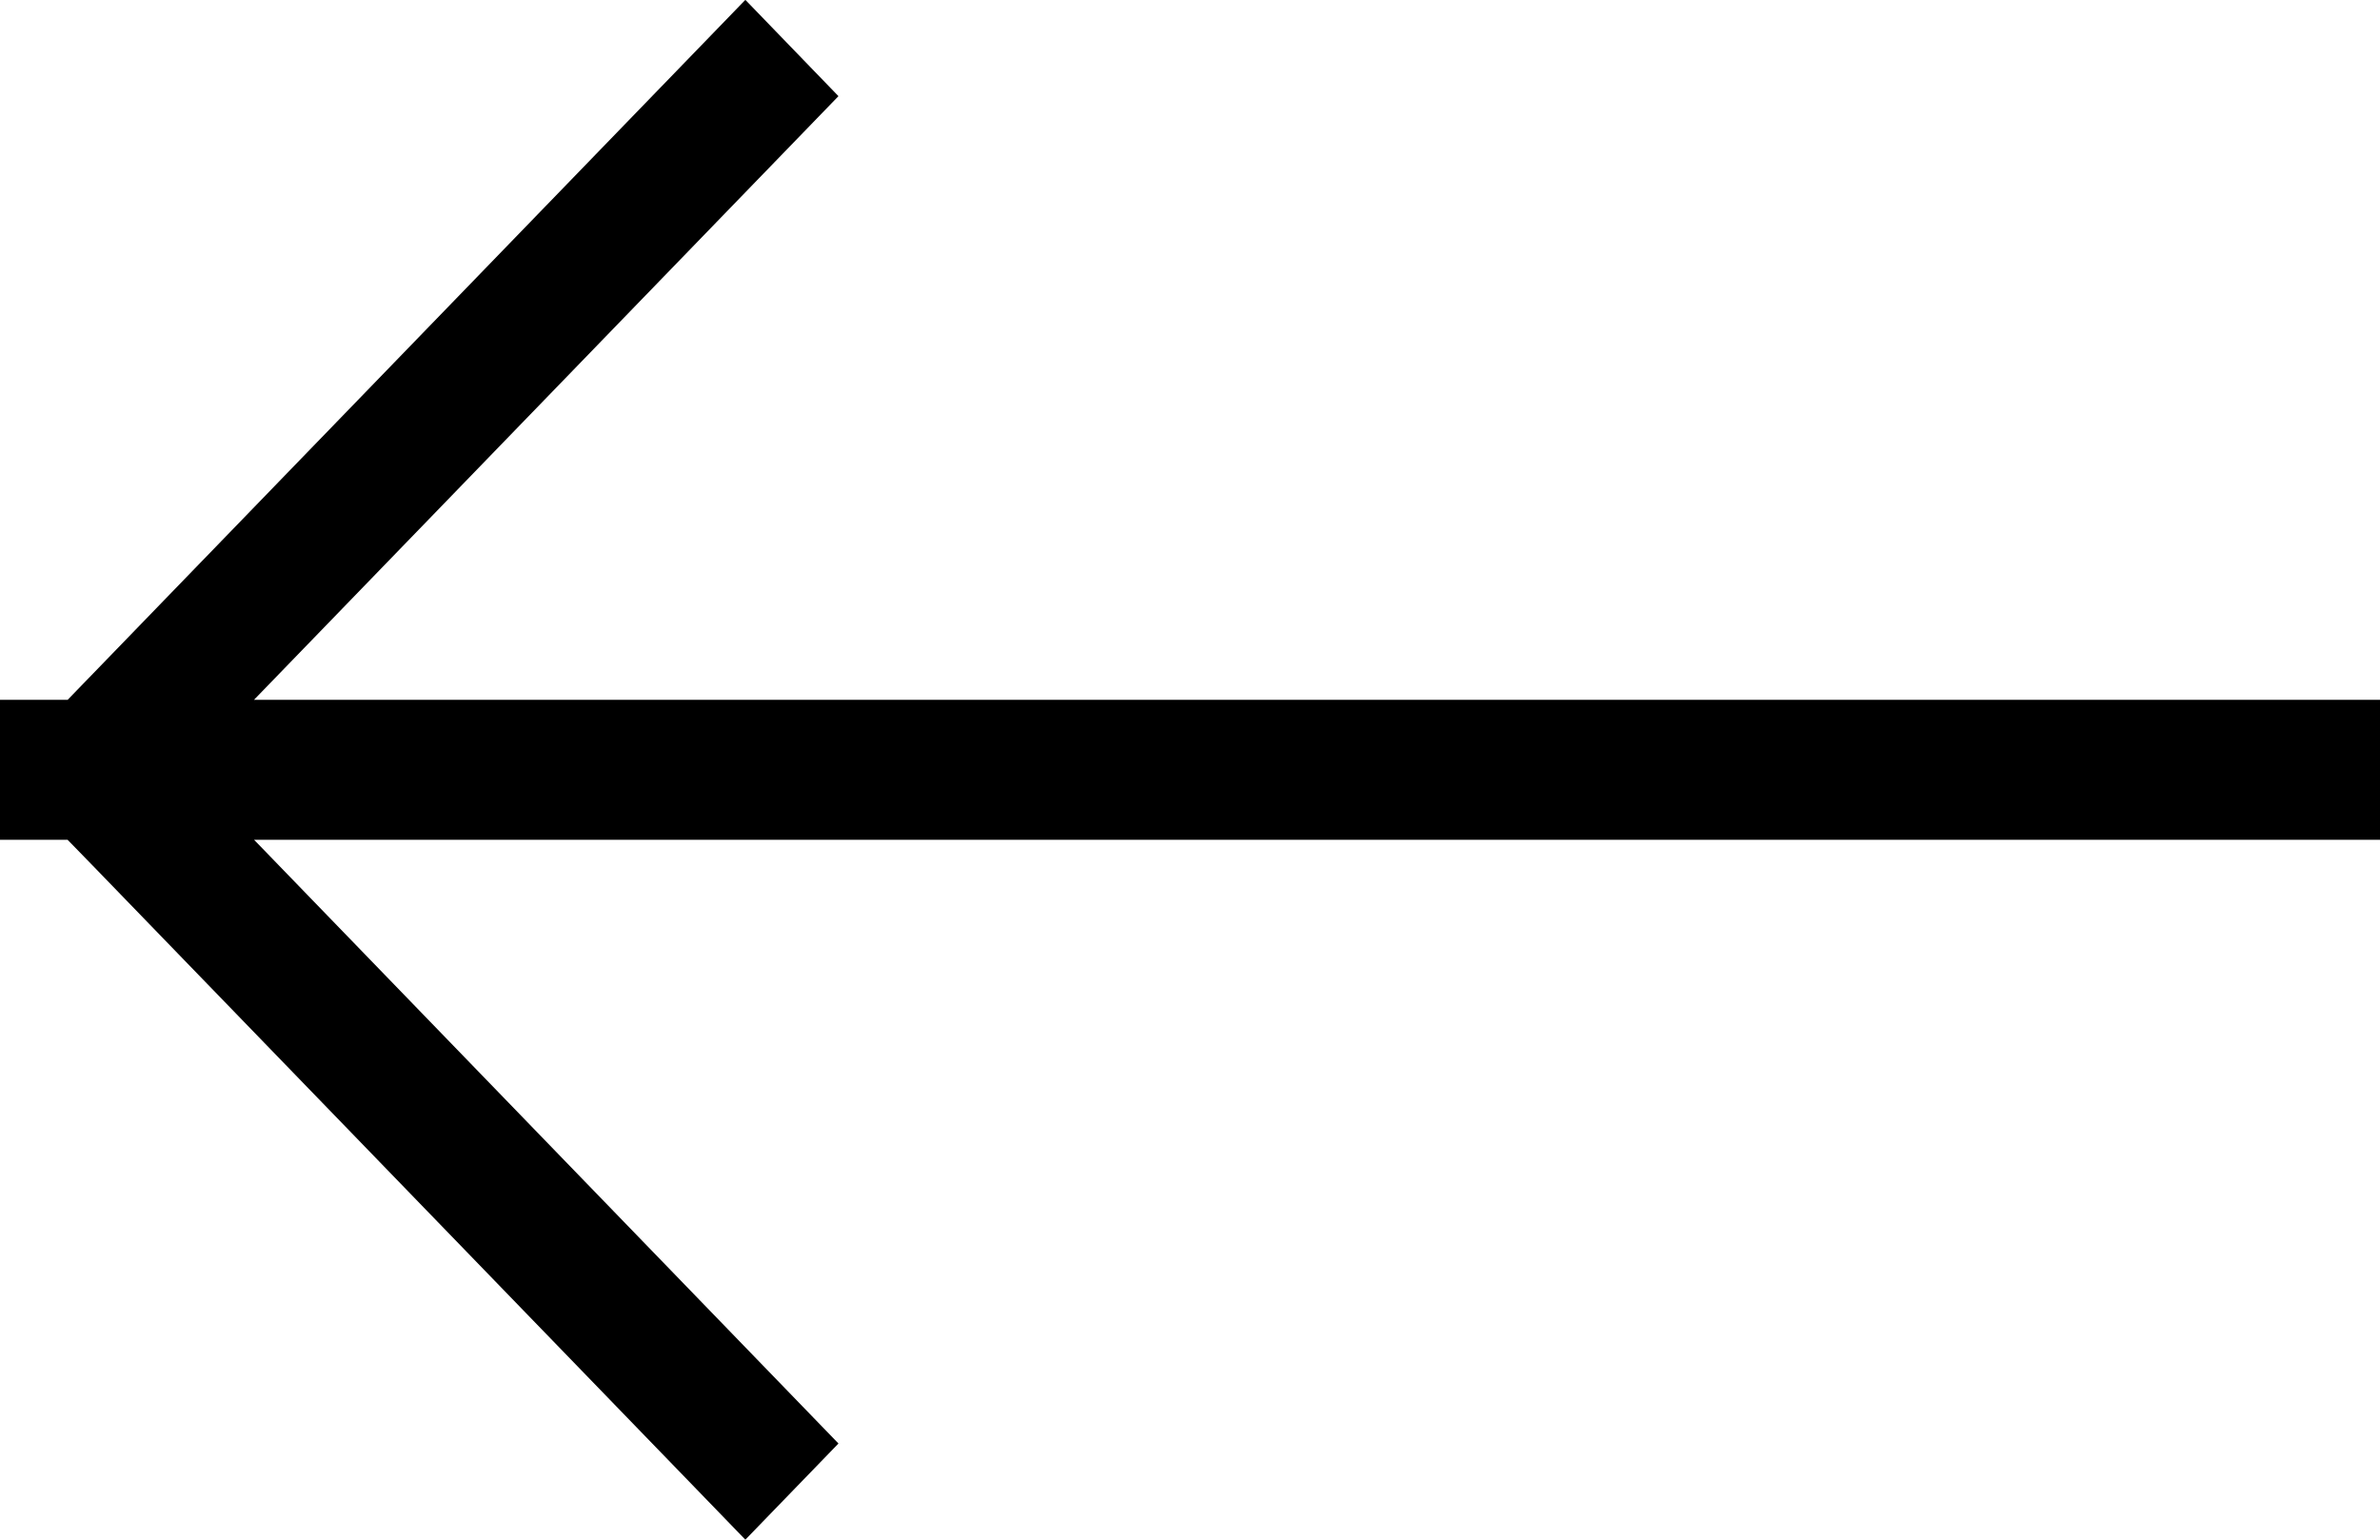
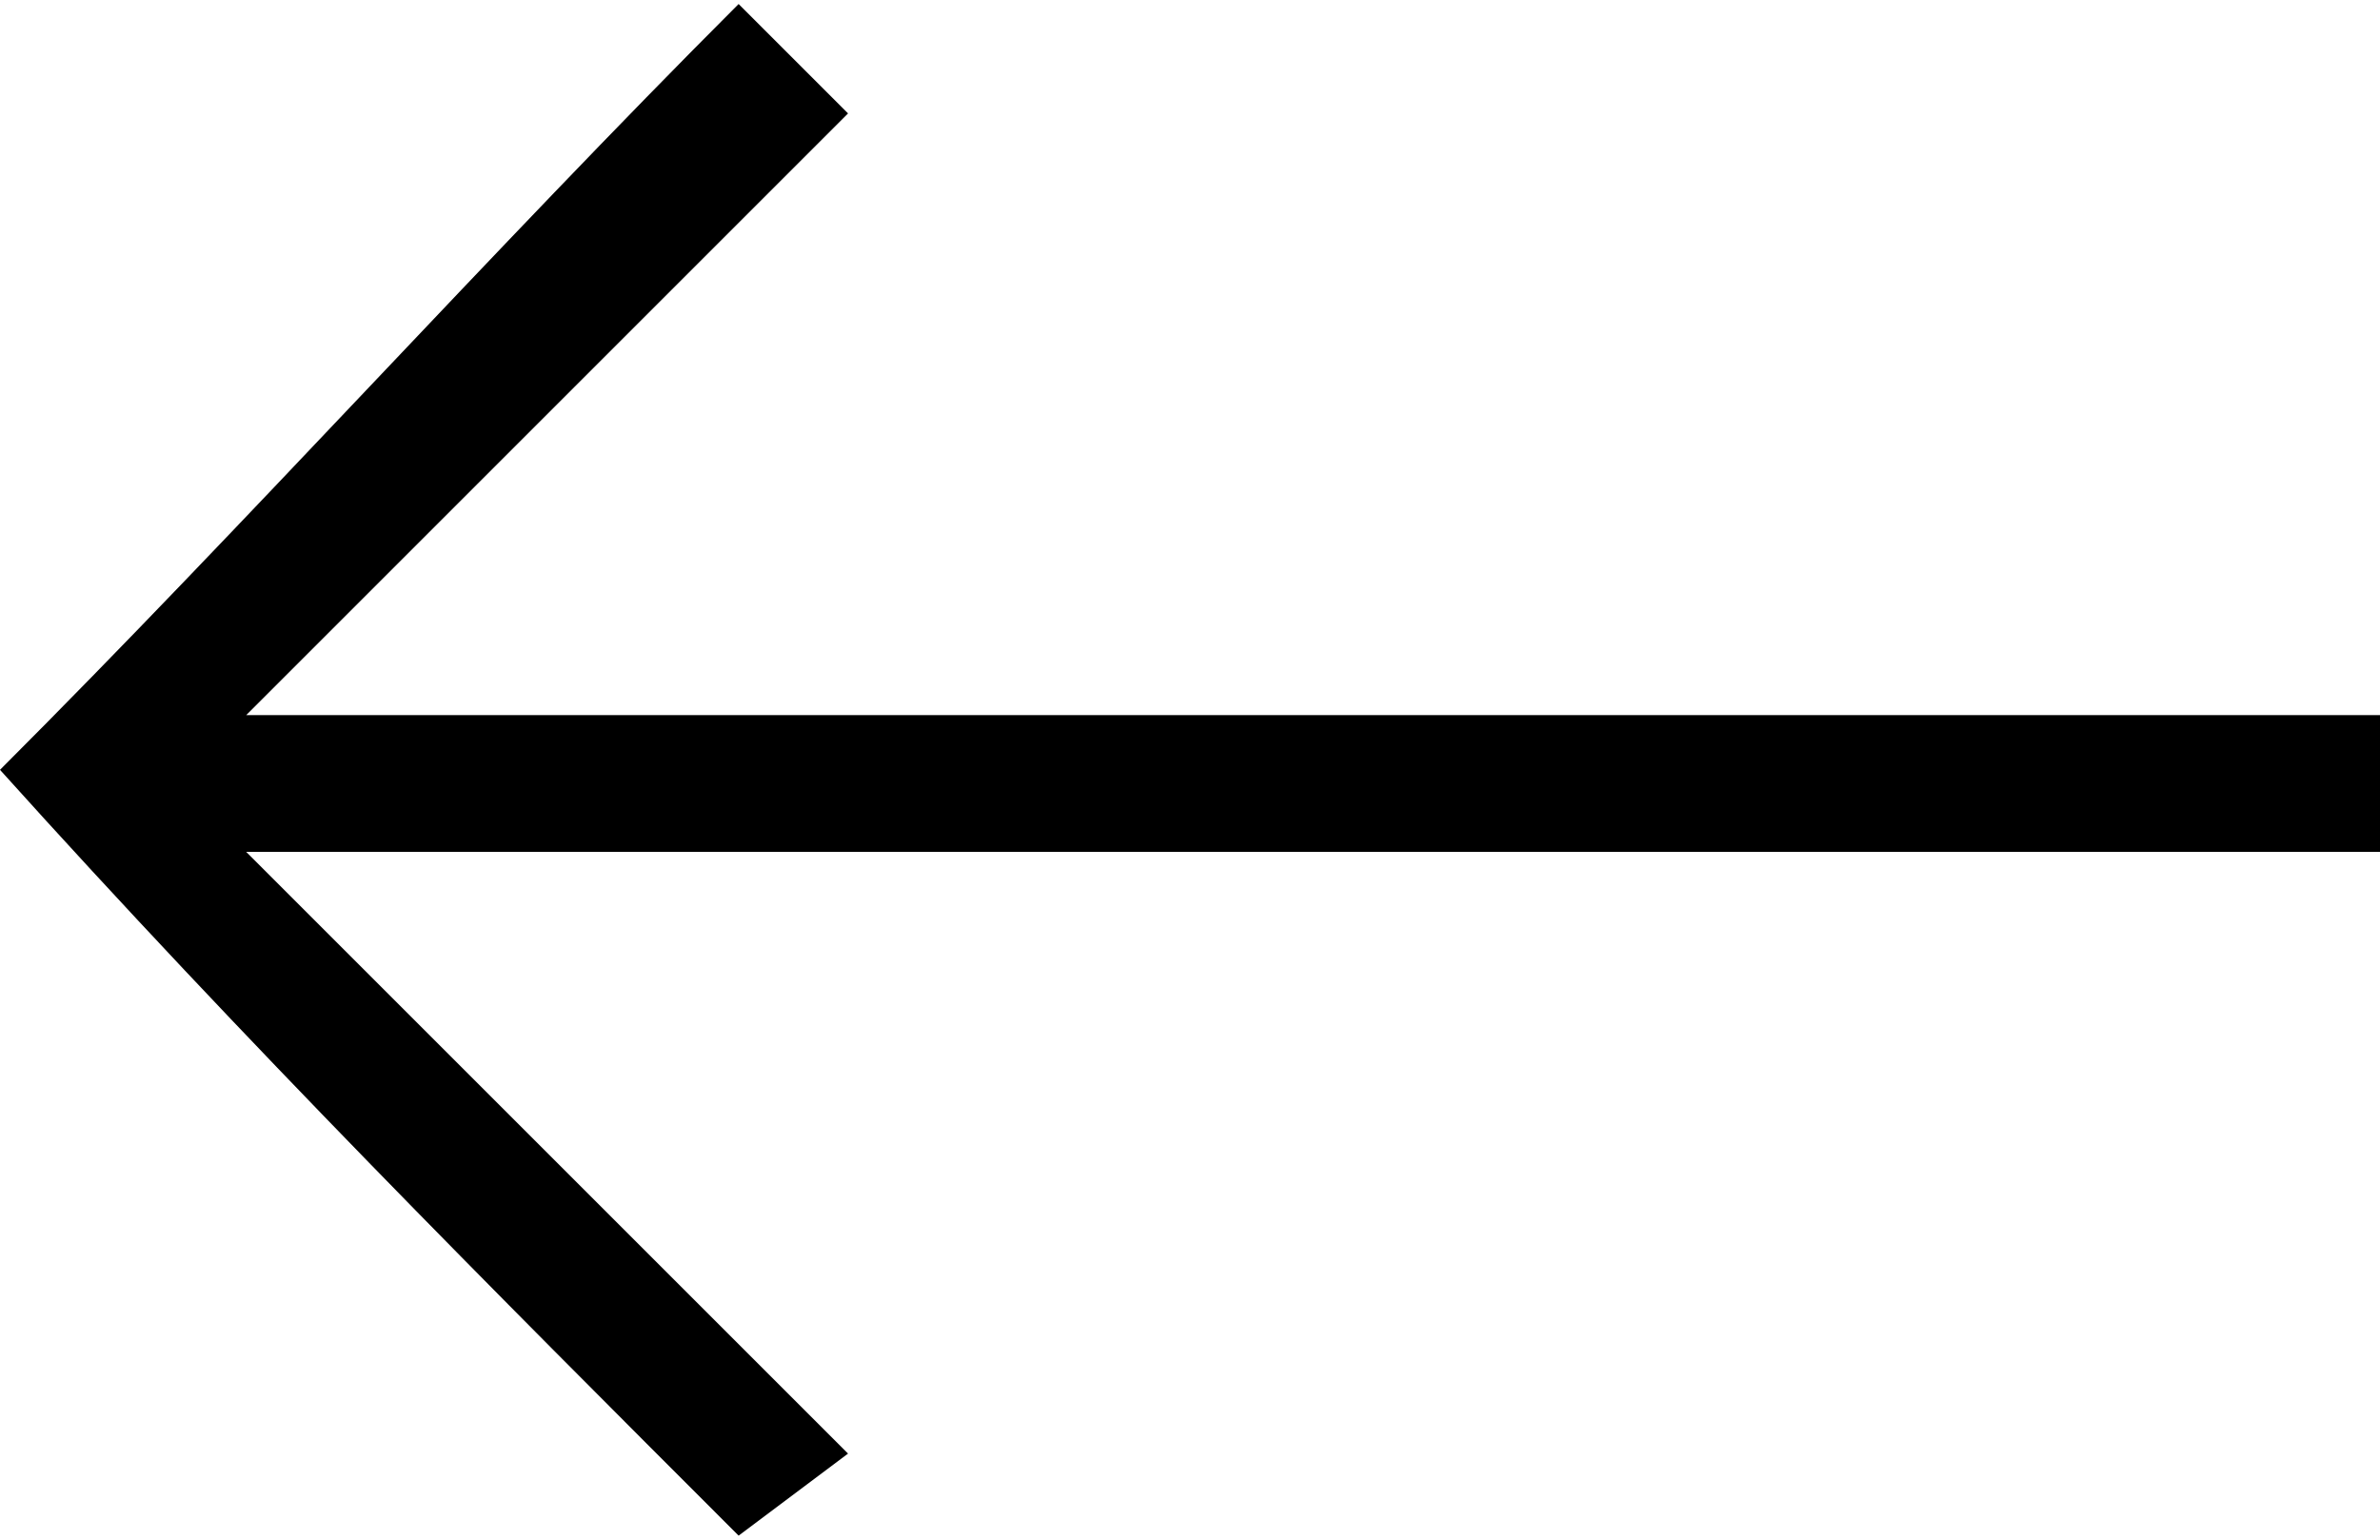
- <svg xmlns="http://www.w3.org/2000/svg" preserveAspectRatio="xMidYMid" width="17" height="11" viewBox="0 0 17 11">
+ <svg xmlns="http://www.w3.org/2000/svg" xml:space="preserve" width="11.727mm" height="7.588mm" version="1.1" viewBox="0 0 87 56">
  <defs>
-     
-   </defs>
-   <path d="M17.000,6.000 L1.815,6.000 L5.989,10.313 L5.324,11.000 L0.665,6.187 L0.665,6.187 L0.483,6.000 L-0.000,6.000 L-0.000,5.500 L-0.001,5.500 L-0.000,5.499 L-0.000,5.000 L0.483,5.000 L0.665,4.812 L0.665,4.812 L5.324,-0.001 L5.989,0.687 L1.814,5.000 L17.000,5.000 L17.000,6.000 Z" class="cls-1" />
+   
+  </defs>
+   <g id="Слой_x0020_1">
+     <path class="fil0" d="M87 31l-78 0 22 22 -4 3c-9,-9 -18,-18 -27,-28l0 0 0 0c9,-9 18,-19 27,-28l4 4 -22 22 78 0 0 5z" />
+   </g>
</svg>
